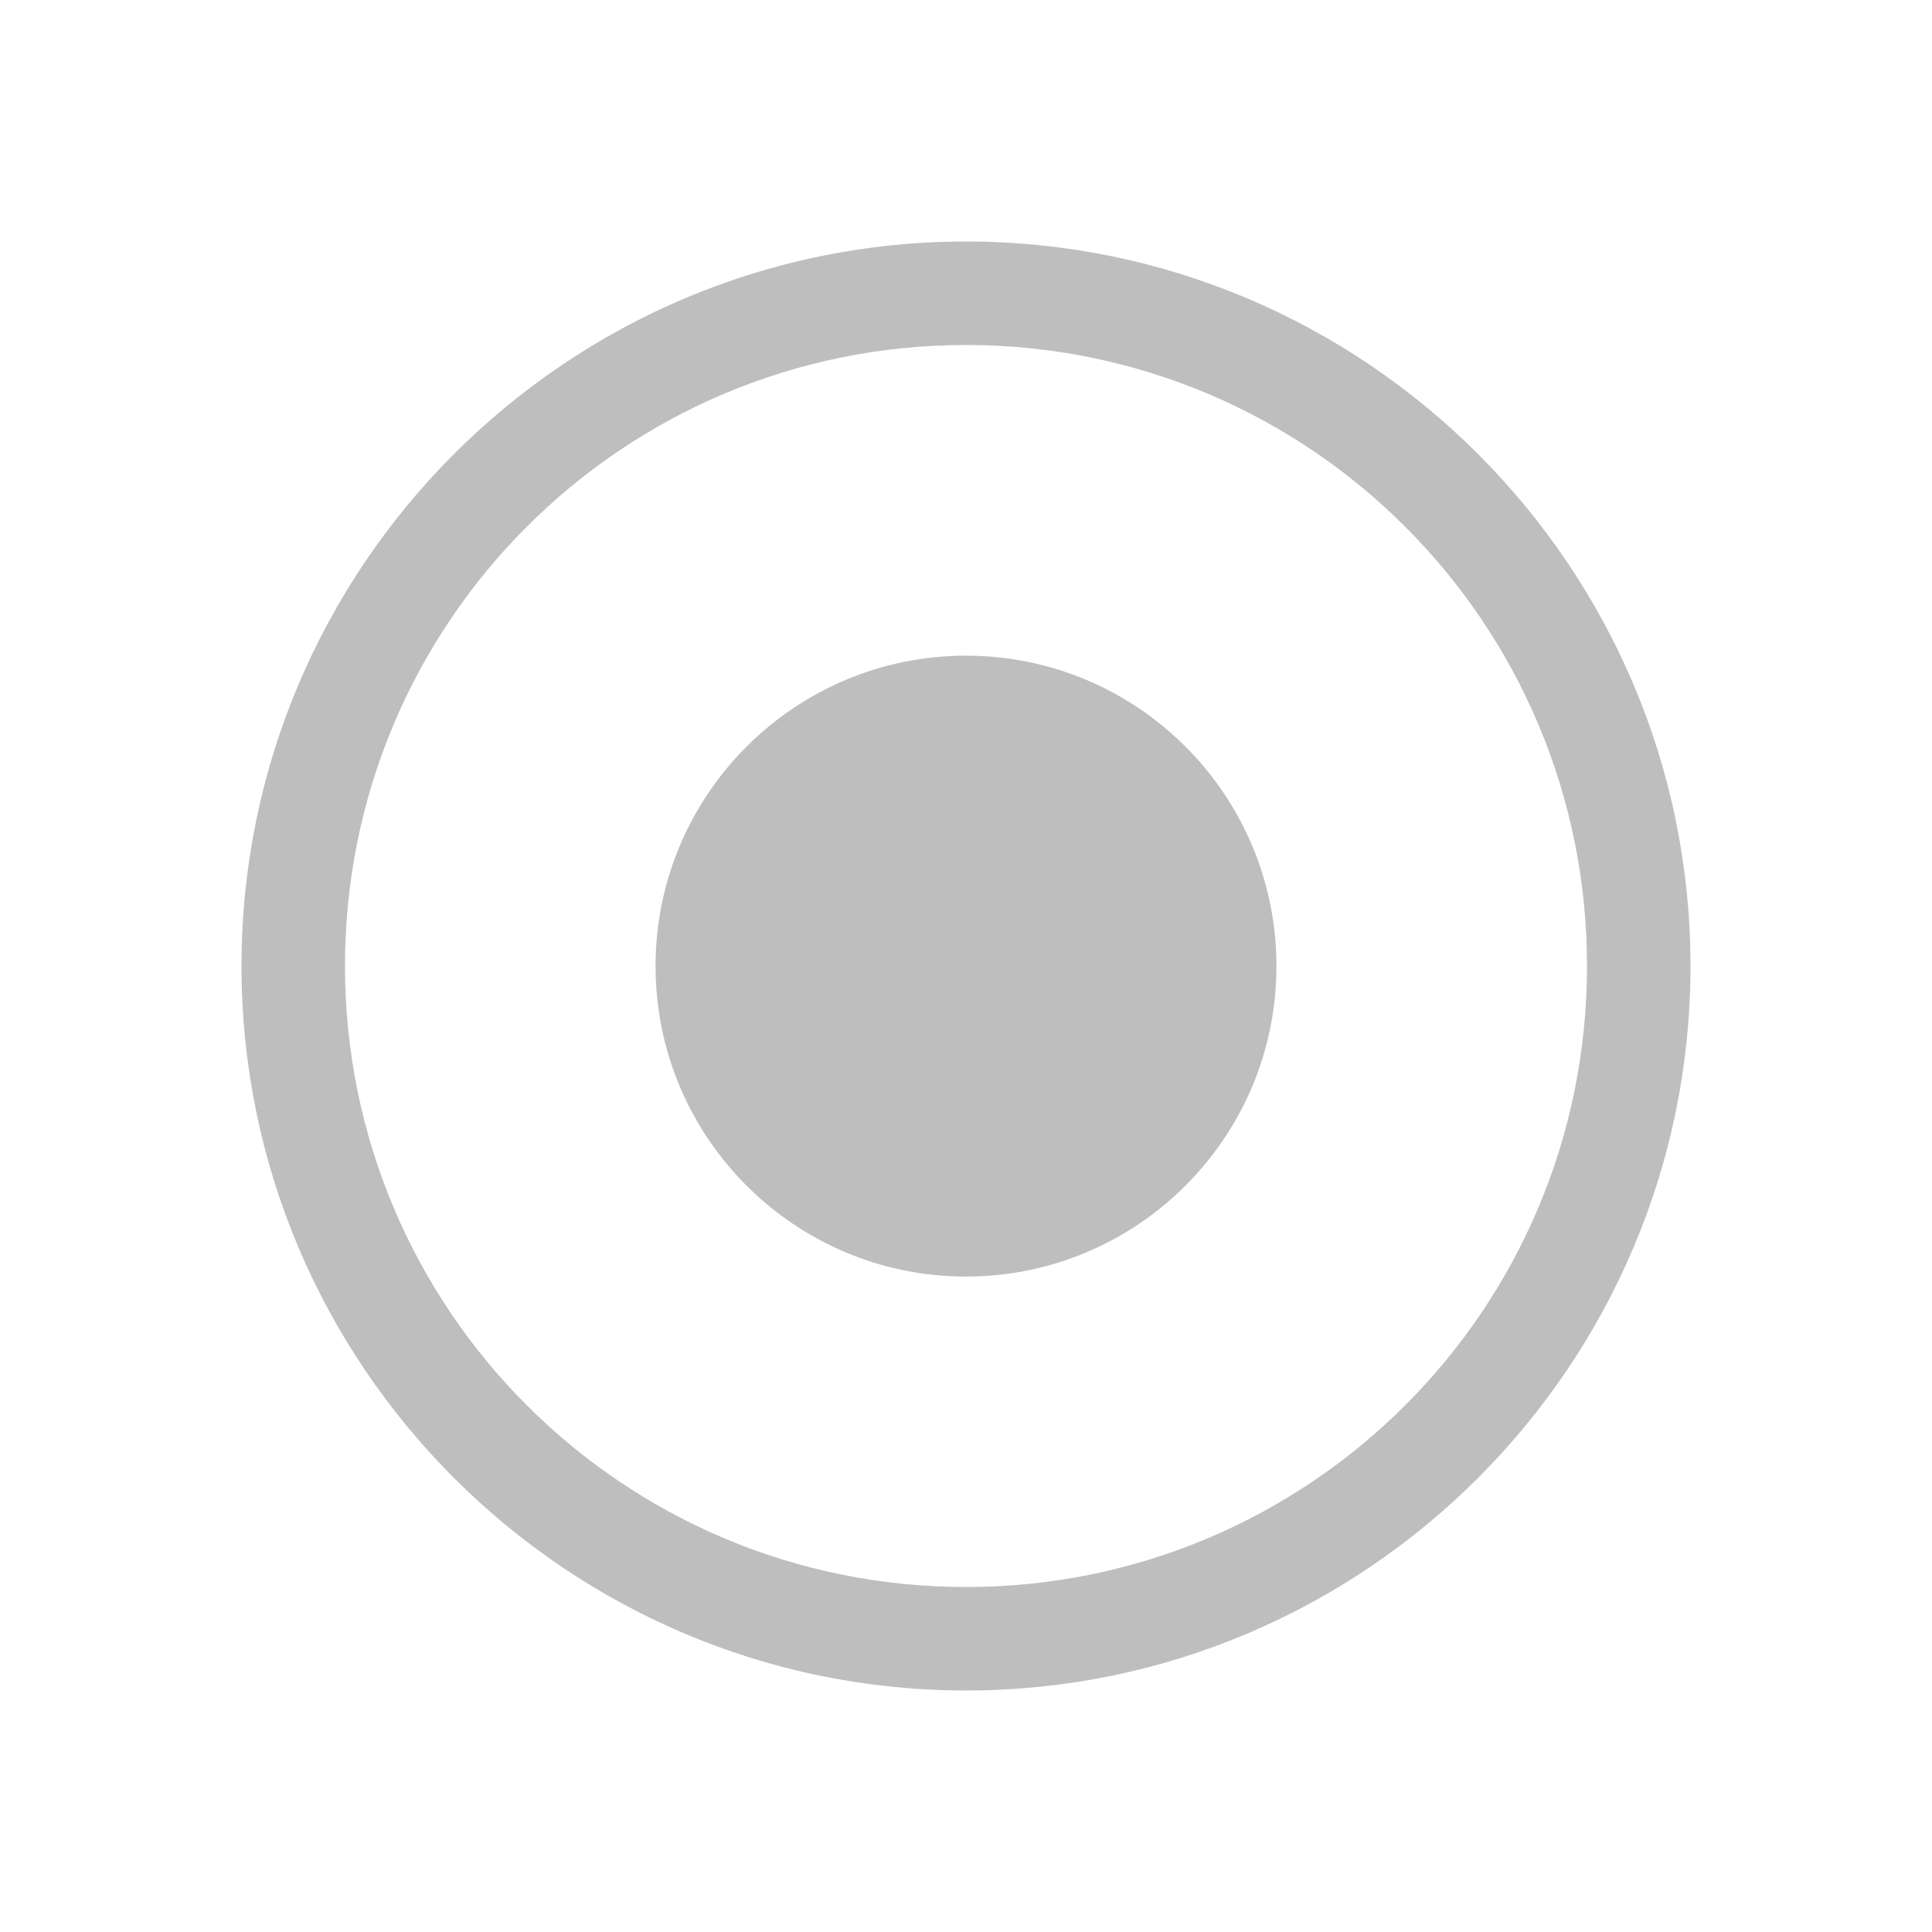
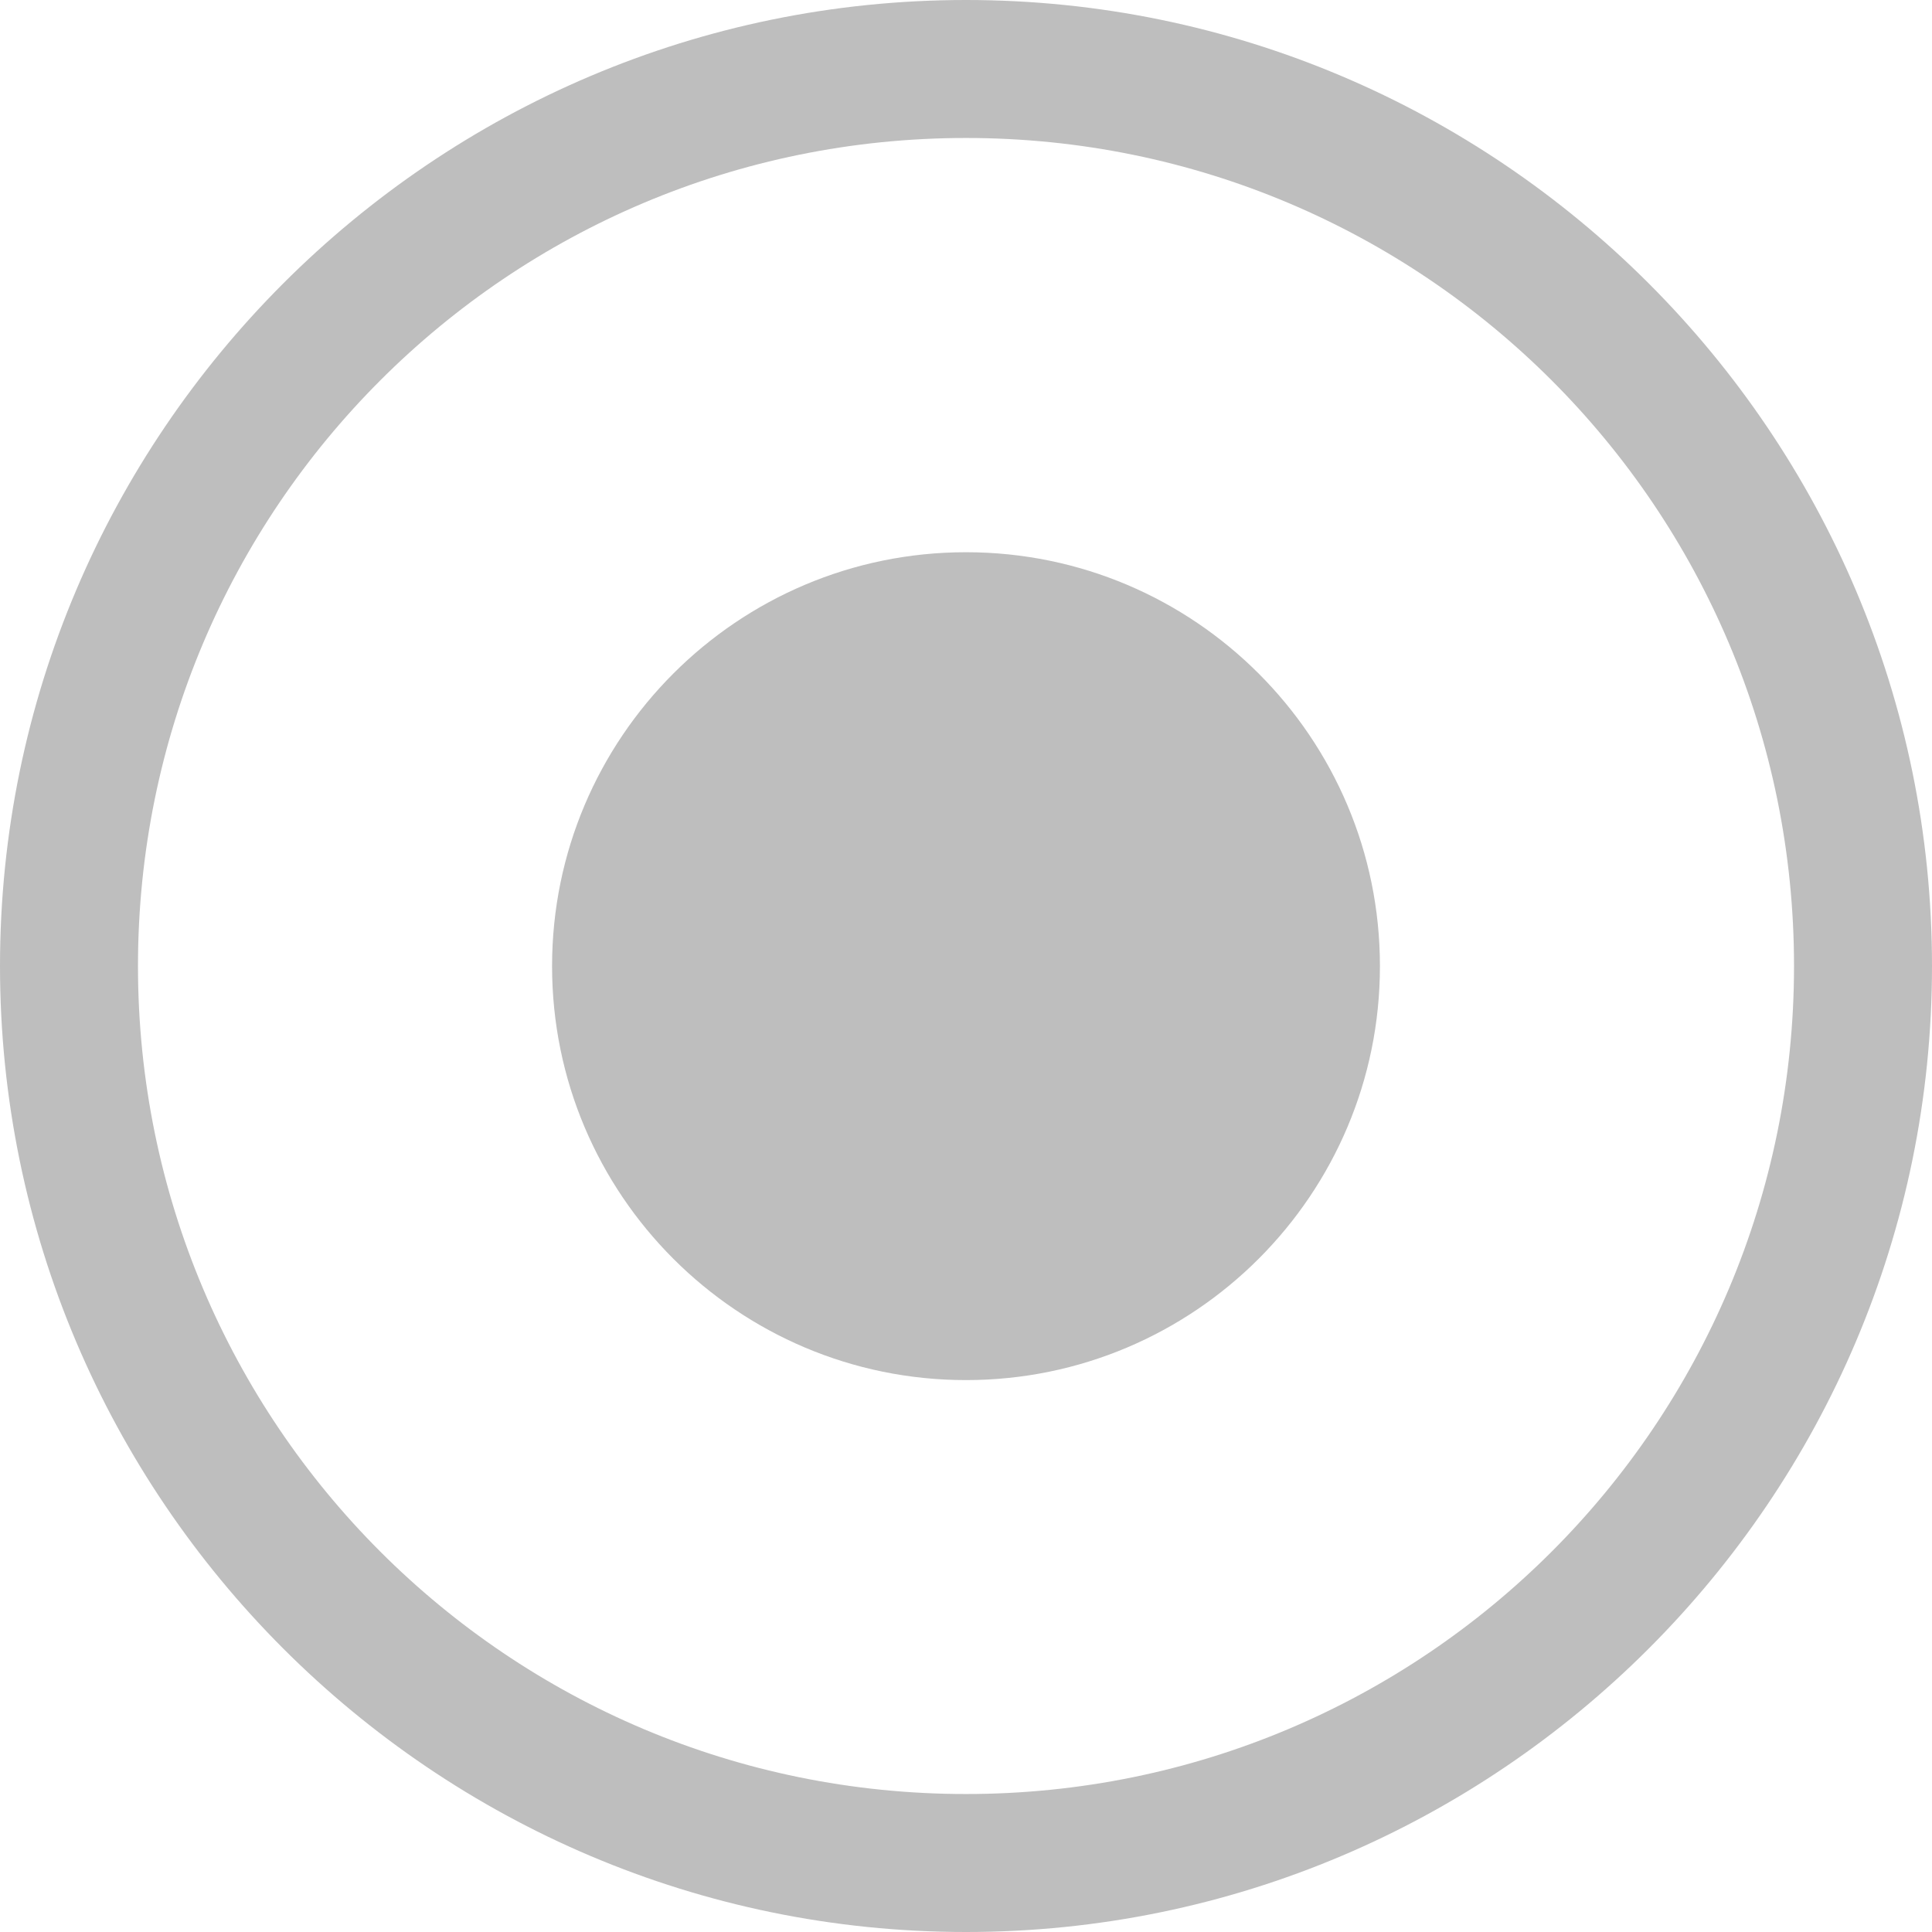
- <svg xmlns="http://www.w3.org/2000/svg" width="16" height="16" enable-background="new" version="1.1">
+ <svg xmlns="http://www.w3.org/2000/svg" width="16" height="16" enable-background="new" version="1.1" viewBox="2 2 12 12">
  <g fill="#bebebe">
-     <path d="m8 5.43c-1.419 0-2.571 1.152-2.571 2.571 0 1.419 1.152 2.571 2.571 2.571s2.571-1.152 2.571-2.571c0-1.419-1.152-2.571-2.571-2.571z" color="#bebebe" stroke-width="1.781" />
-     <path d="m8 2c-3.307 0-6 2.693-6 6s2.693 6 6 6 6-2.693 6-6-2.693-6-6-6zm0 0.857c2.843 0 5.143 2.3 5.143 5.143s-2.3 5.143-5.143 5.143c-2.843 0-5.143-2.3-5.143-5.143s2.3-5.143 5.143-5.143z" color="#bebebe" />
+     <path d="m8 5.43c-1.419 0-2.571 1.152-2.571 2.571s1.152 2.571 2.571 2.571 2.571-1.152 2.571-2.571-1.152-2.571-2.571-2.571z" color="#bebebe" stroke-width="1.781" />
+     <path d="m8 2c-3.307 0-6 2.693-6 6s2.693 6 6 6 6-2.693 6-6-2.693-6-6-6zm0 0.857c2.843 0 5.143 2.3 5.143 5.143s-2.3 5.143-5.143 5.143-5.143-2.3-5.143-5.143 2.3-5.143 5.143-5.143z" color="#bebebe" />
  </g>
</svg>
